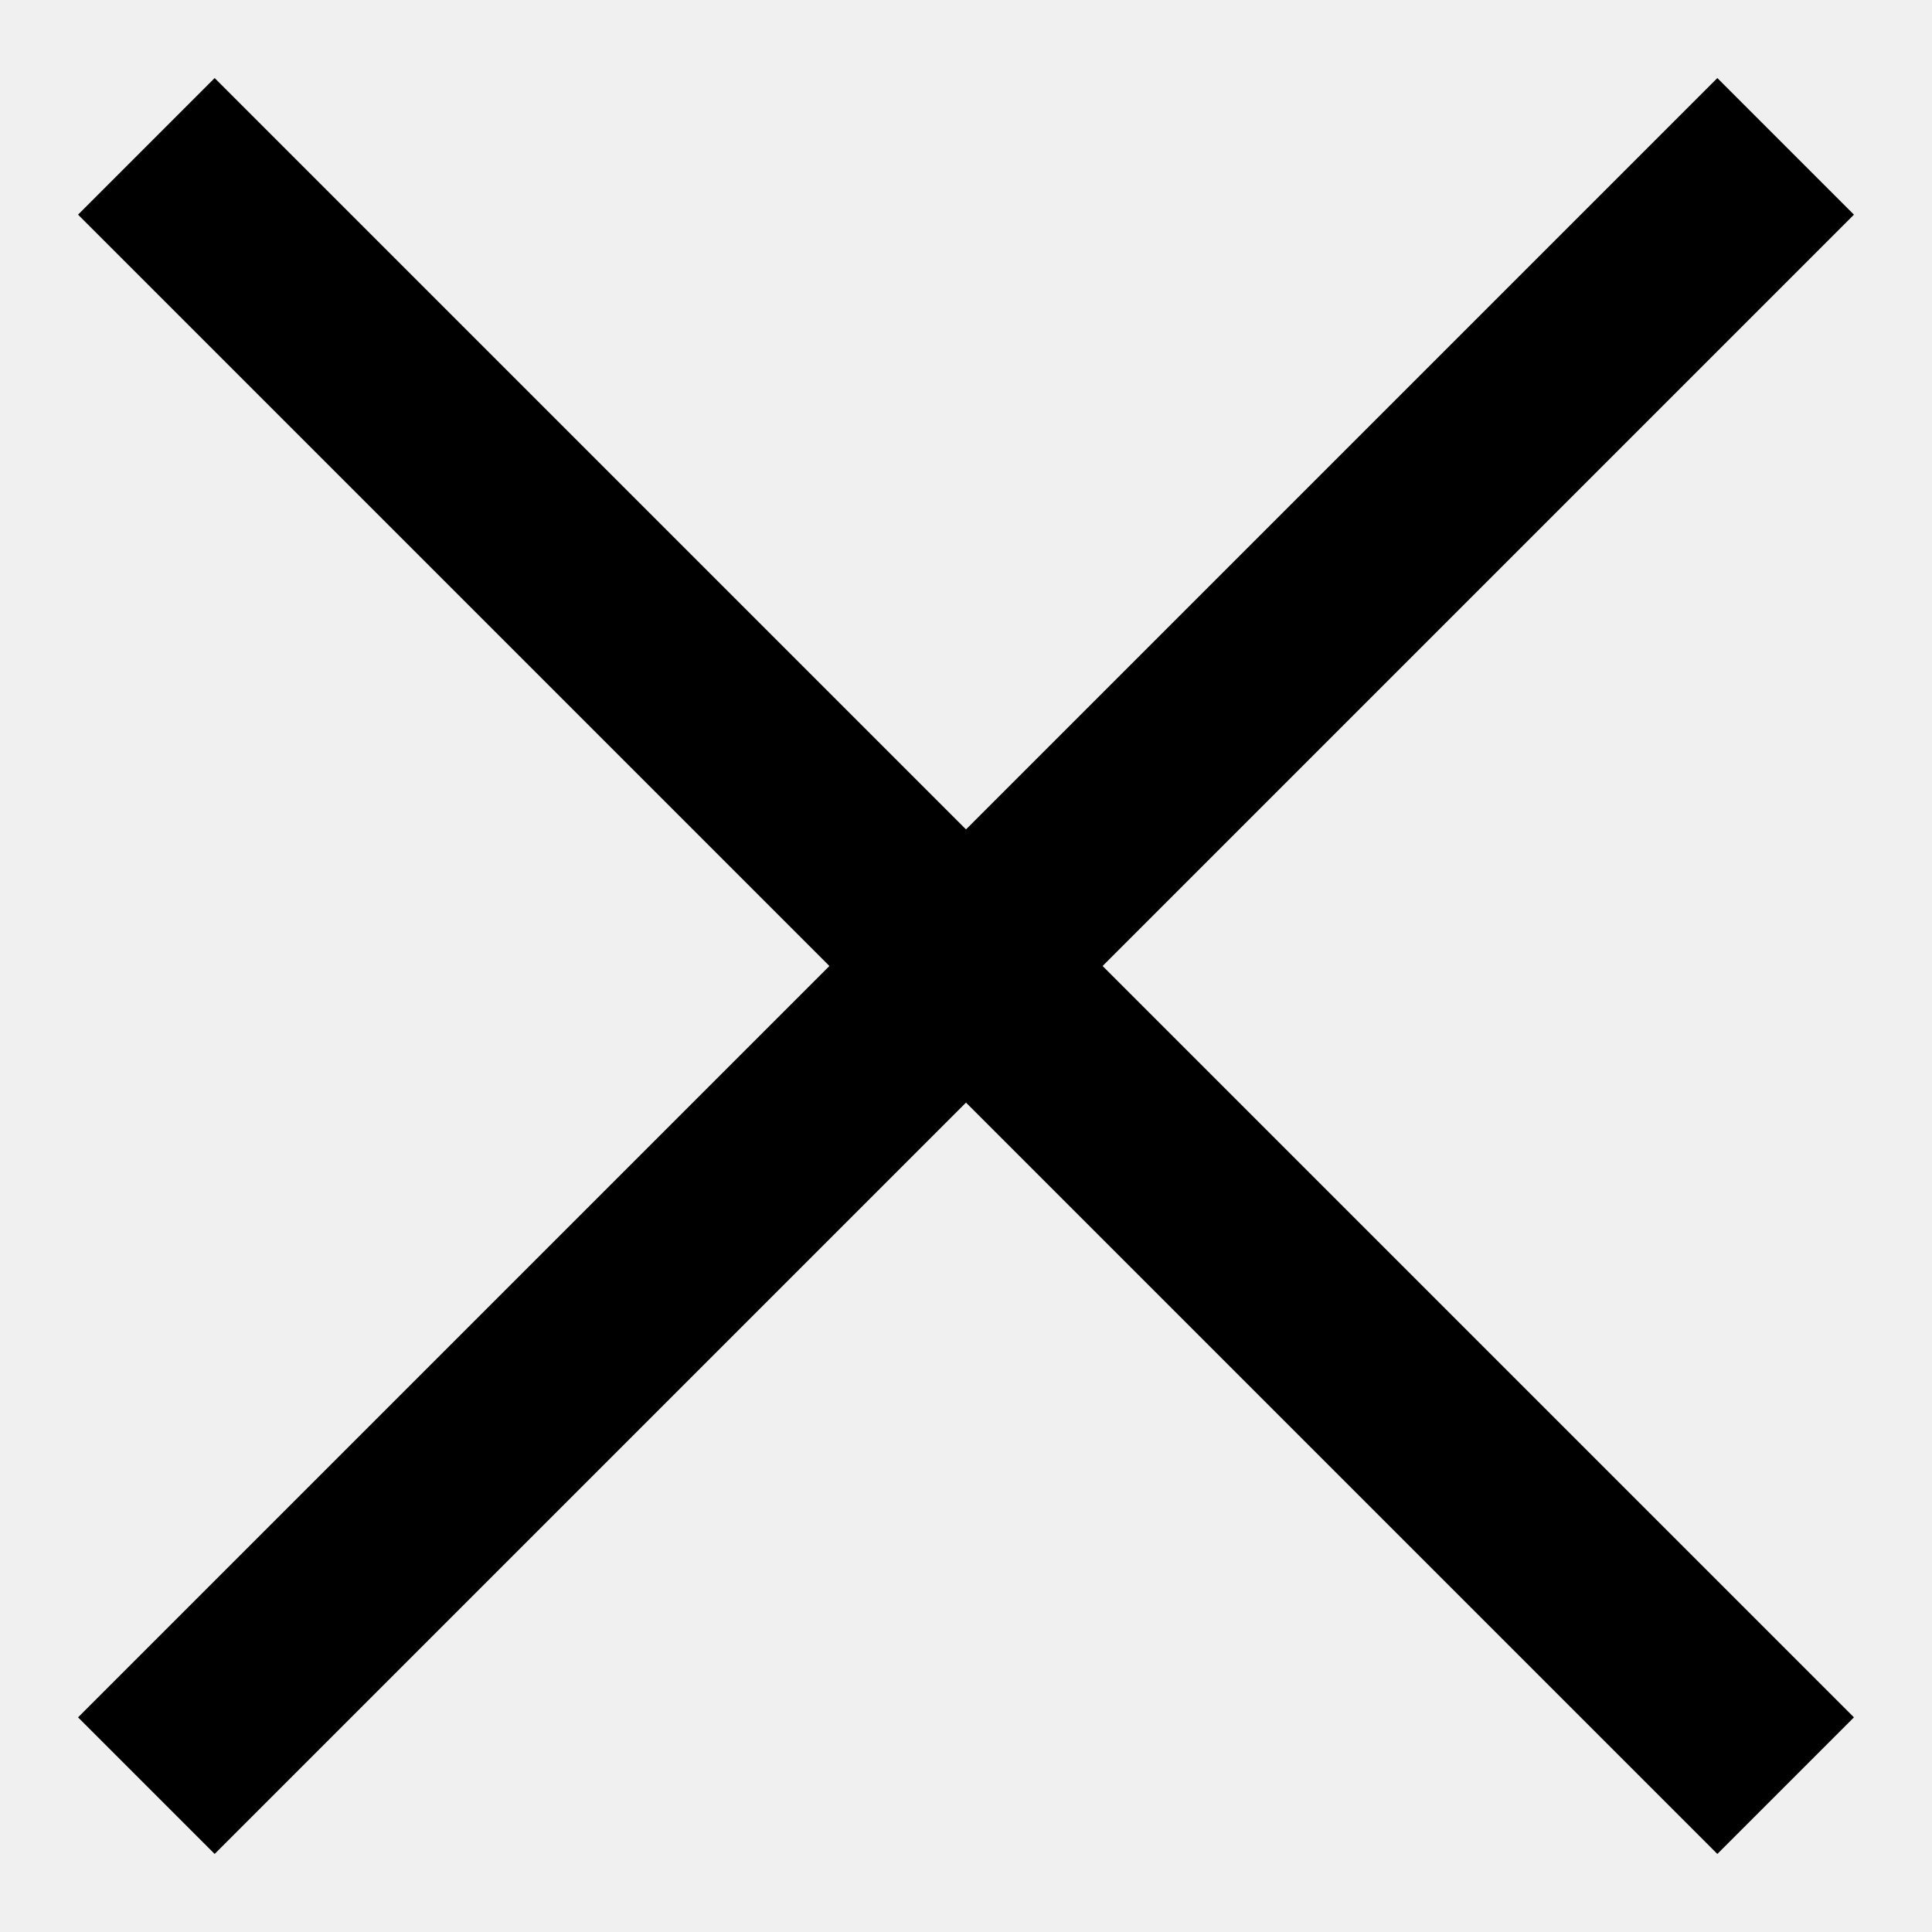
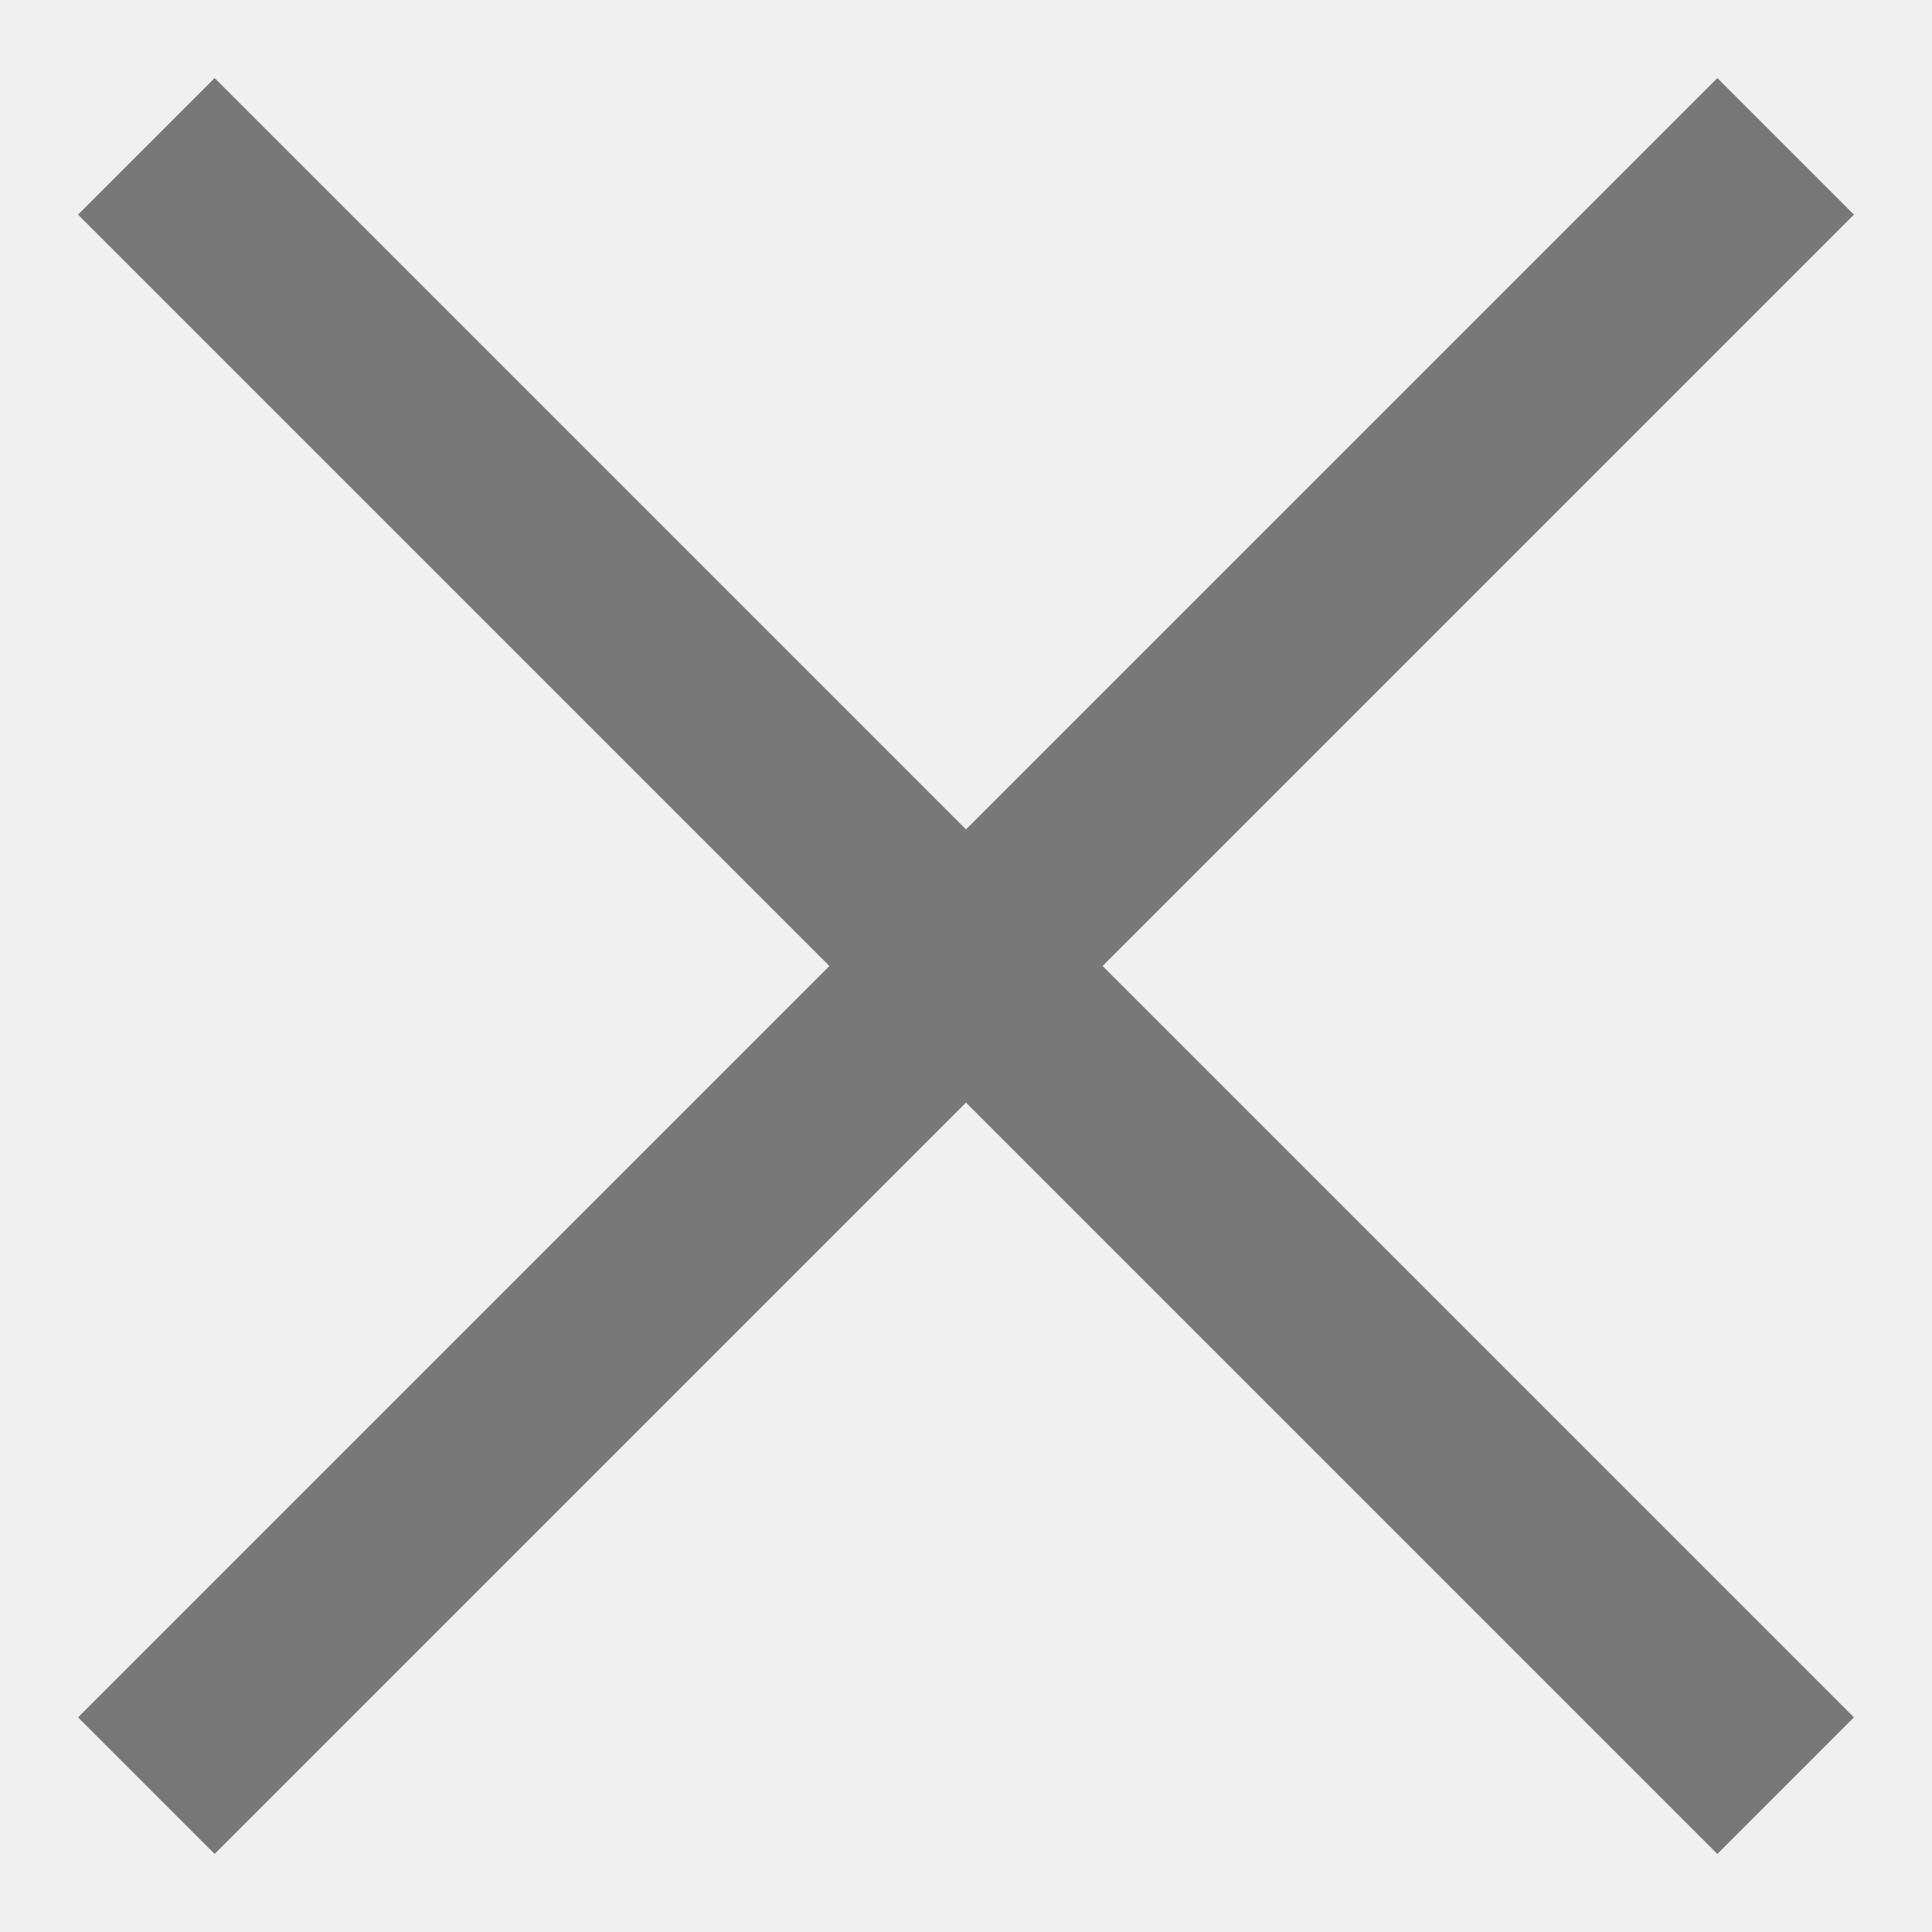
<svg xmlns="http://www.w3.org/2000/svg" width="20" height="20" version="1.1" id="svg4">
  <defs id="defs8" />
-   <path d="M17.778.808l1.414 1.414L11.414 10l7.778 7.778-1.414 1.414L10 11.414l-7.778 7.778-1.414-1.414L8.586 10 .808 2.222 2.222.808 10 8.586 17.778.808z" fill="#FFF" fill-rule="evenodd" id="path2" style="fill:#000000" />
+   <path d="M17.778.808l1.414 1.414L11.414 10l7.778 7.778-1.414 1.414L10 11.414l-7.778 7.778-1.414-1.414L8.586 10 .808 2.222 2.222.808 10 8.586 17.778.808z" fill="#FFF" fill-rule="evenodd" id="path2" style="fill:#000000;opacity:1;fill-opacity:0.5" />
</svg>
